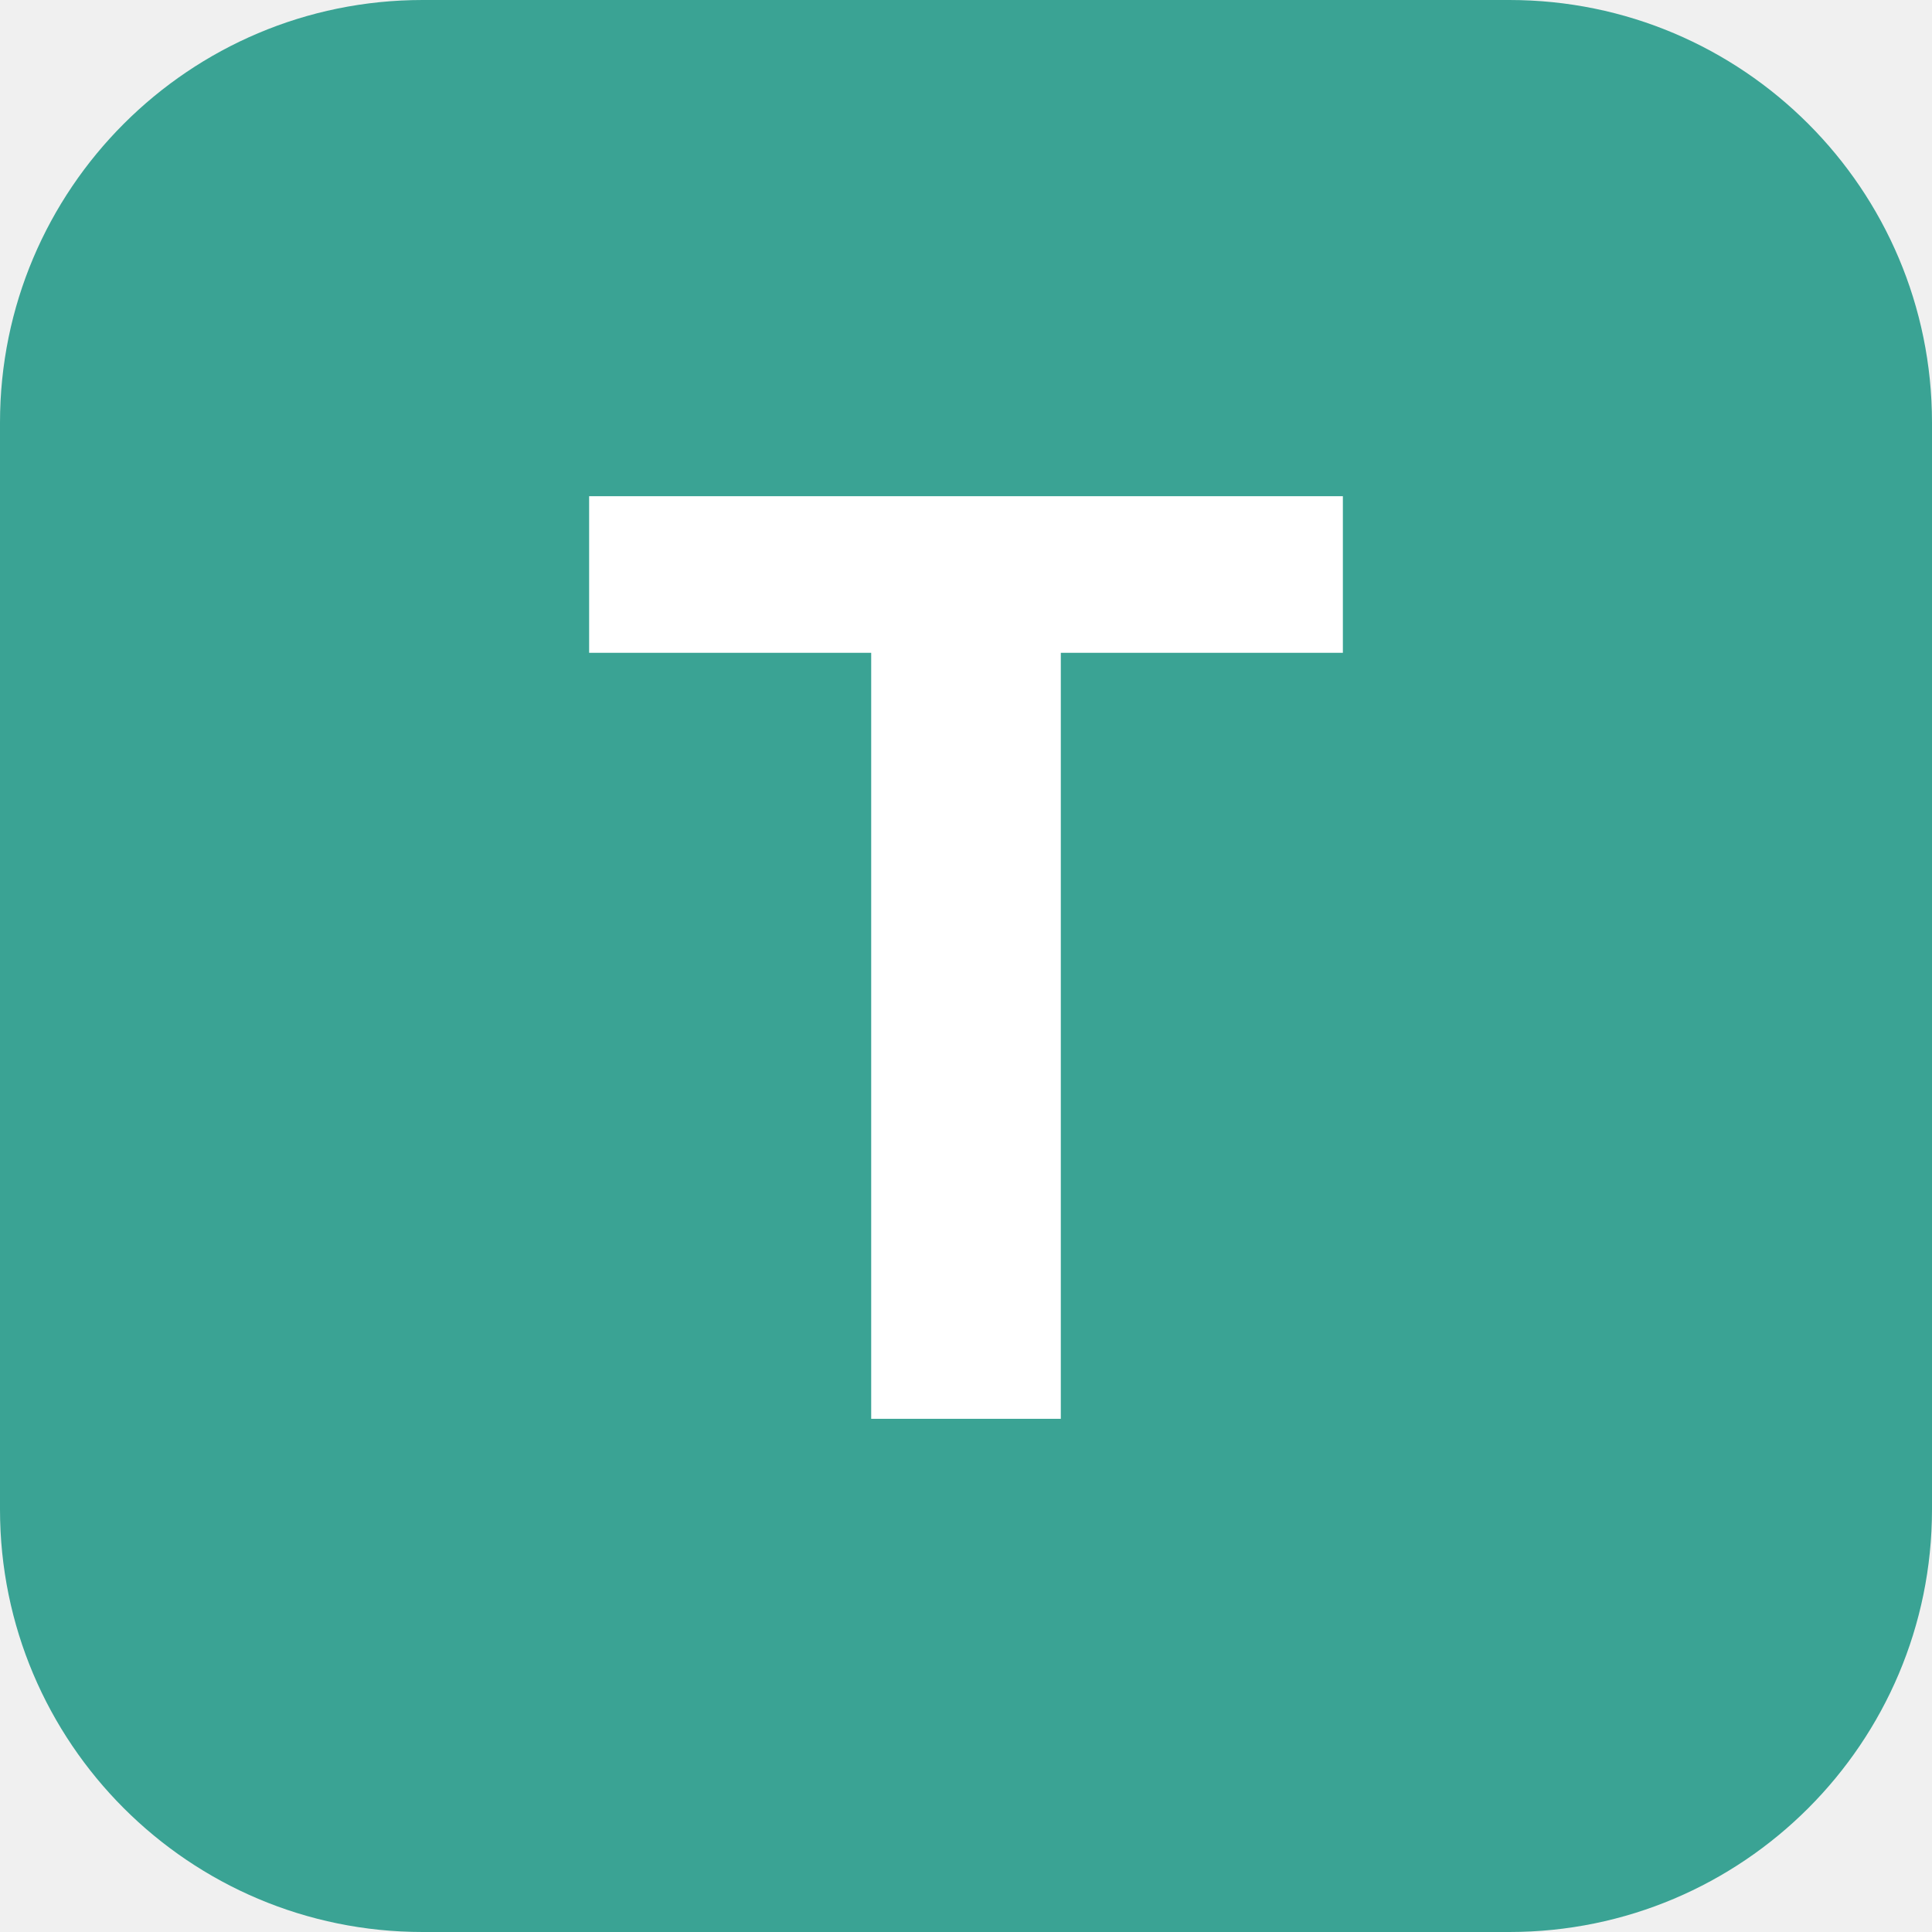
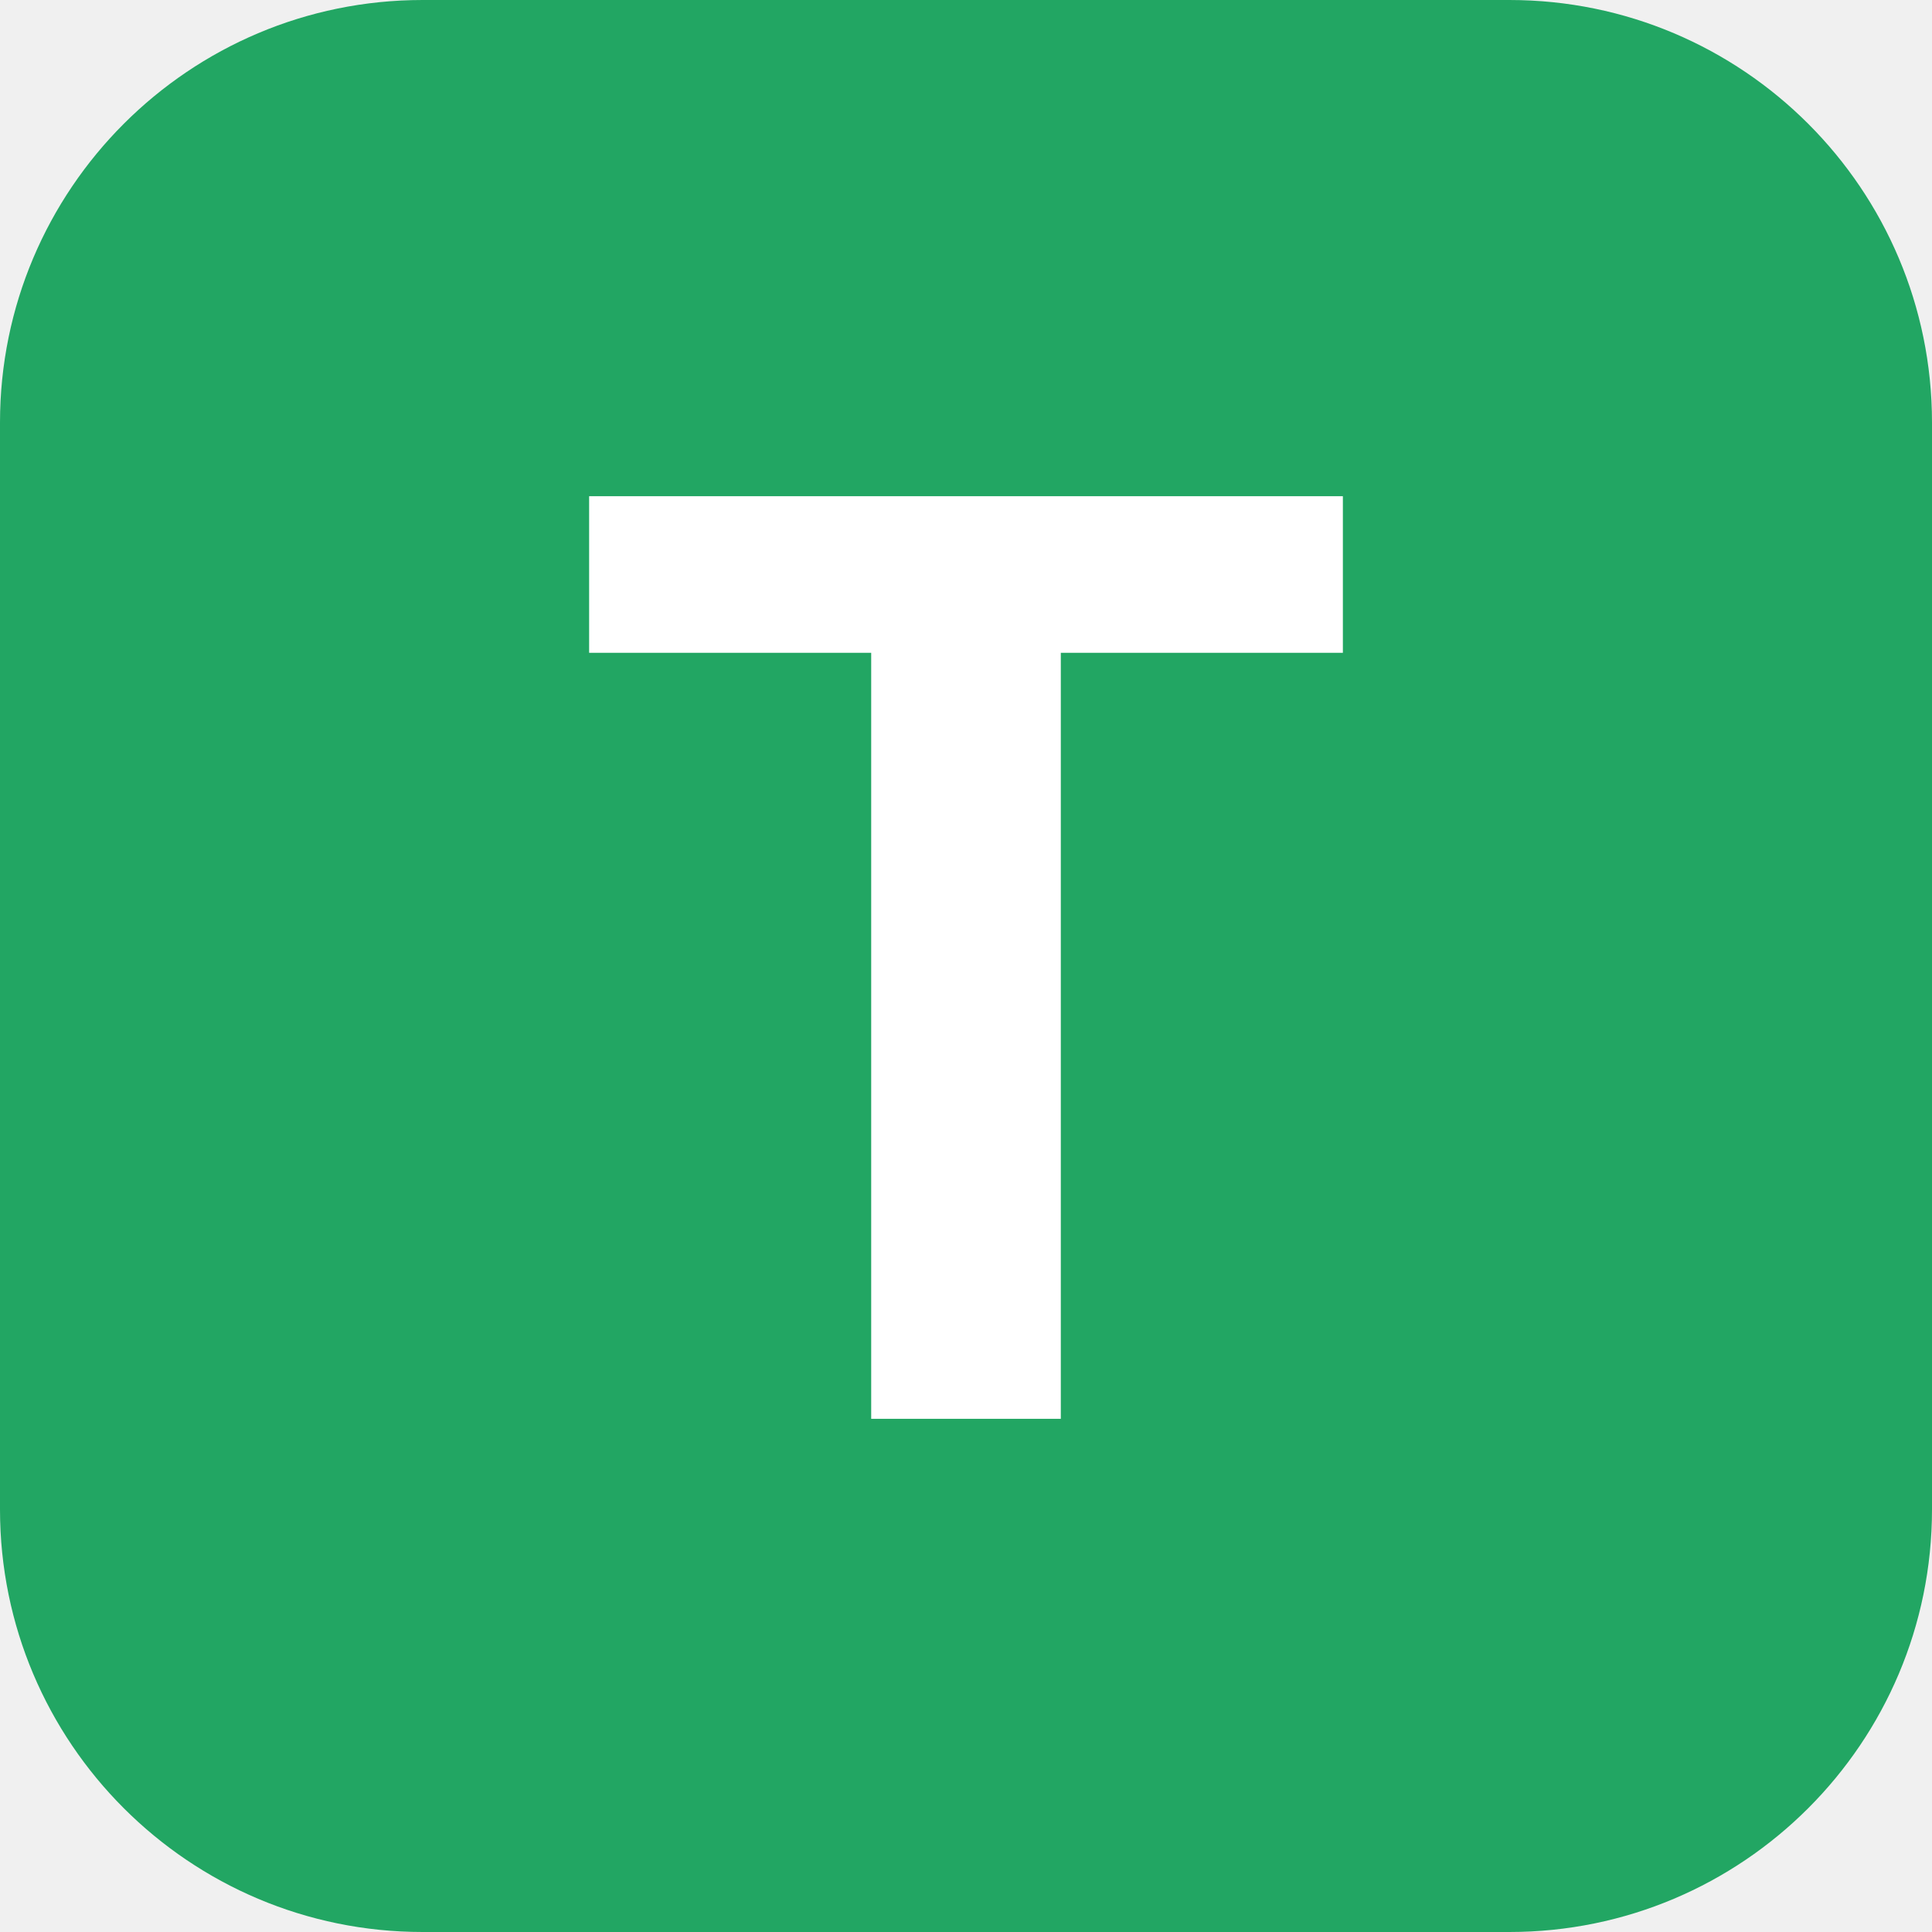
<svg xmlns="http://www.w3.org/2000/svg" viewBox="0 0 32 32">
-   <rect width="32" height="32" rx="7" fill="#3aa394" />
+   <rect width="32" height="32" rx="7" fill="#22a663" />
  <text x="16" y="23.5" text-anchor="middle" font-family="Inter, Arial, sans-serif" font-weight="700" font-size="21" fill="#fff">T</text>
</svg>
